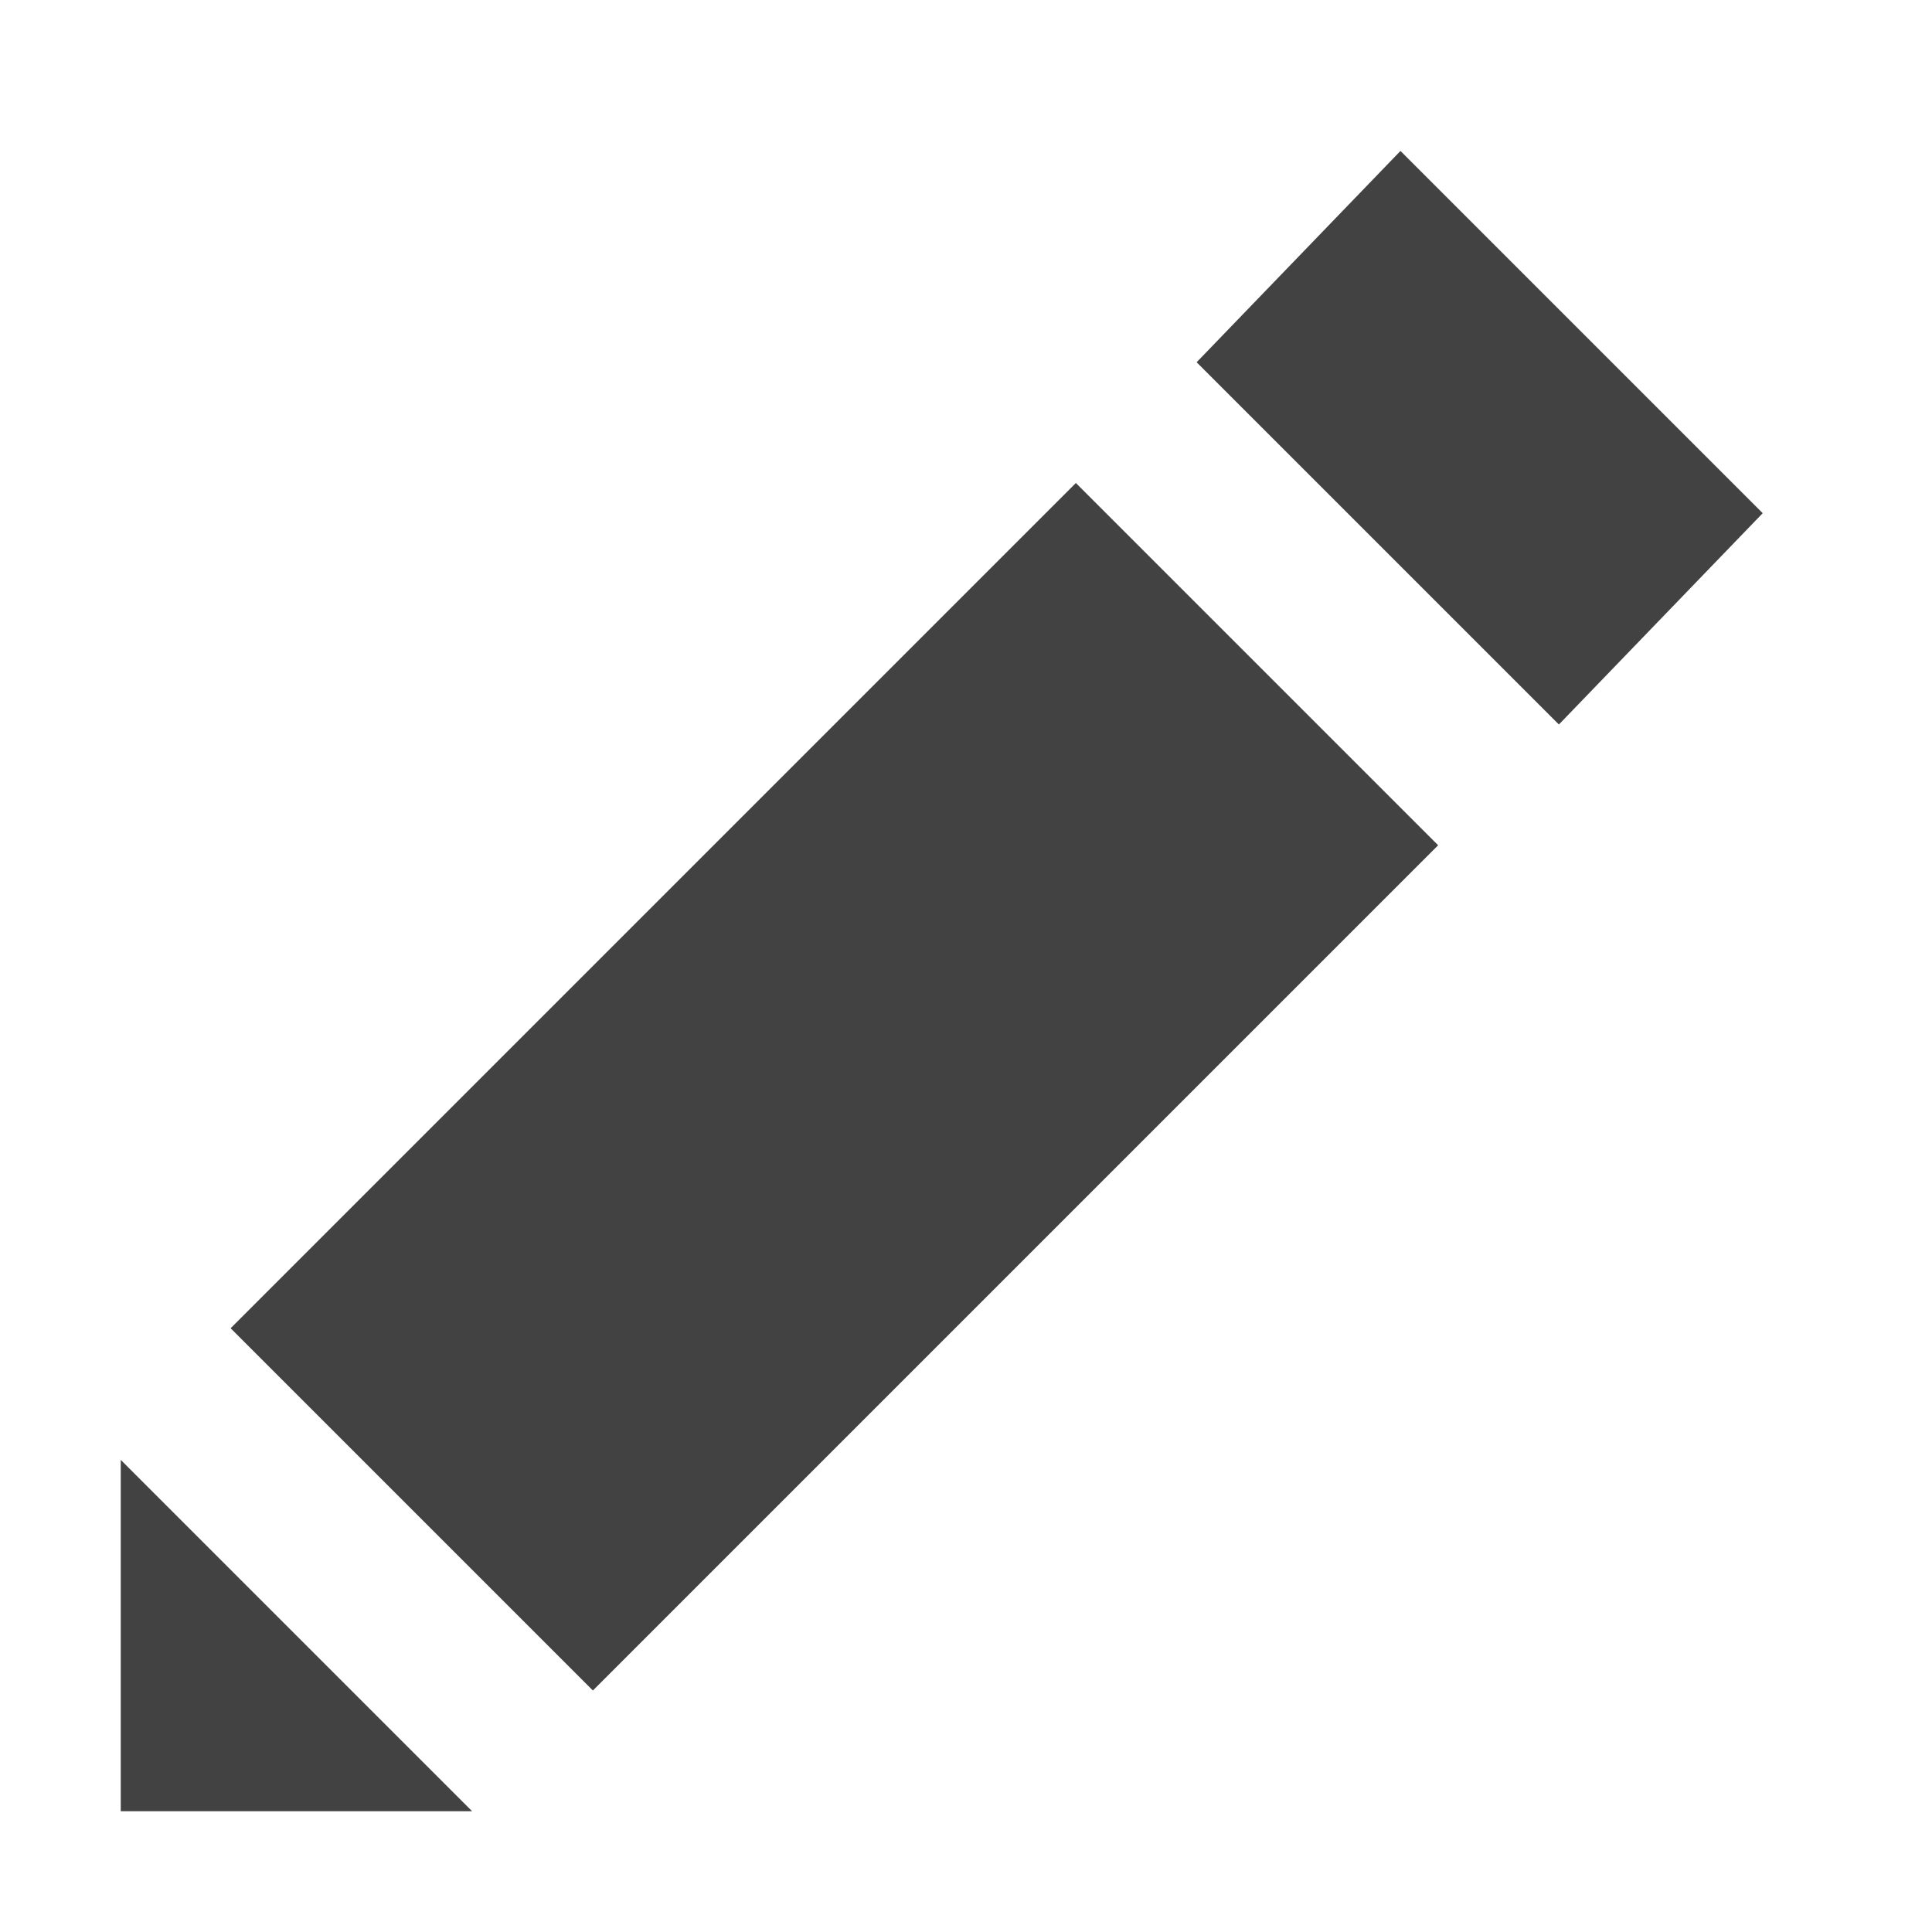
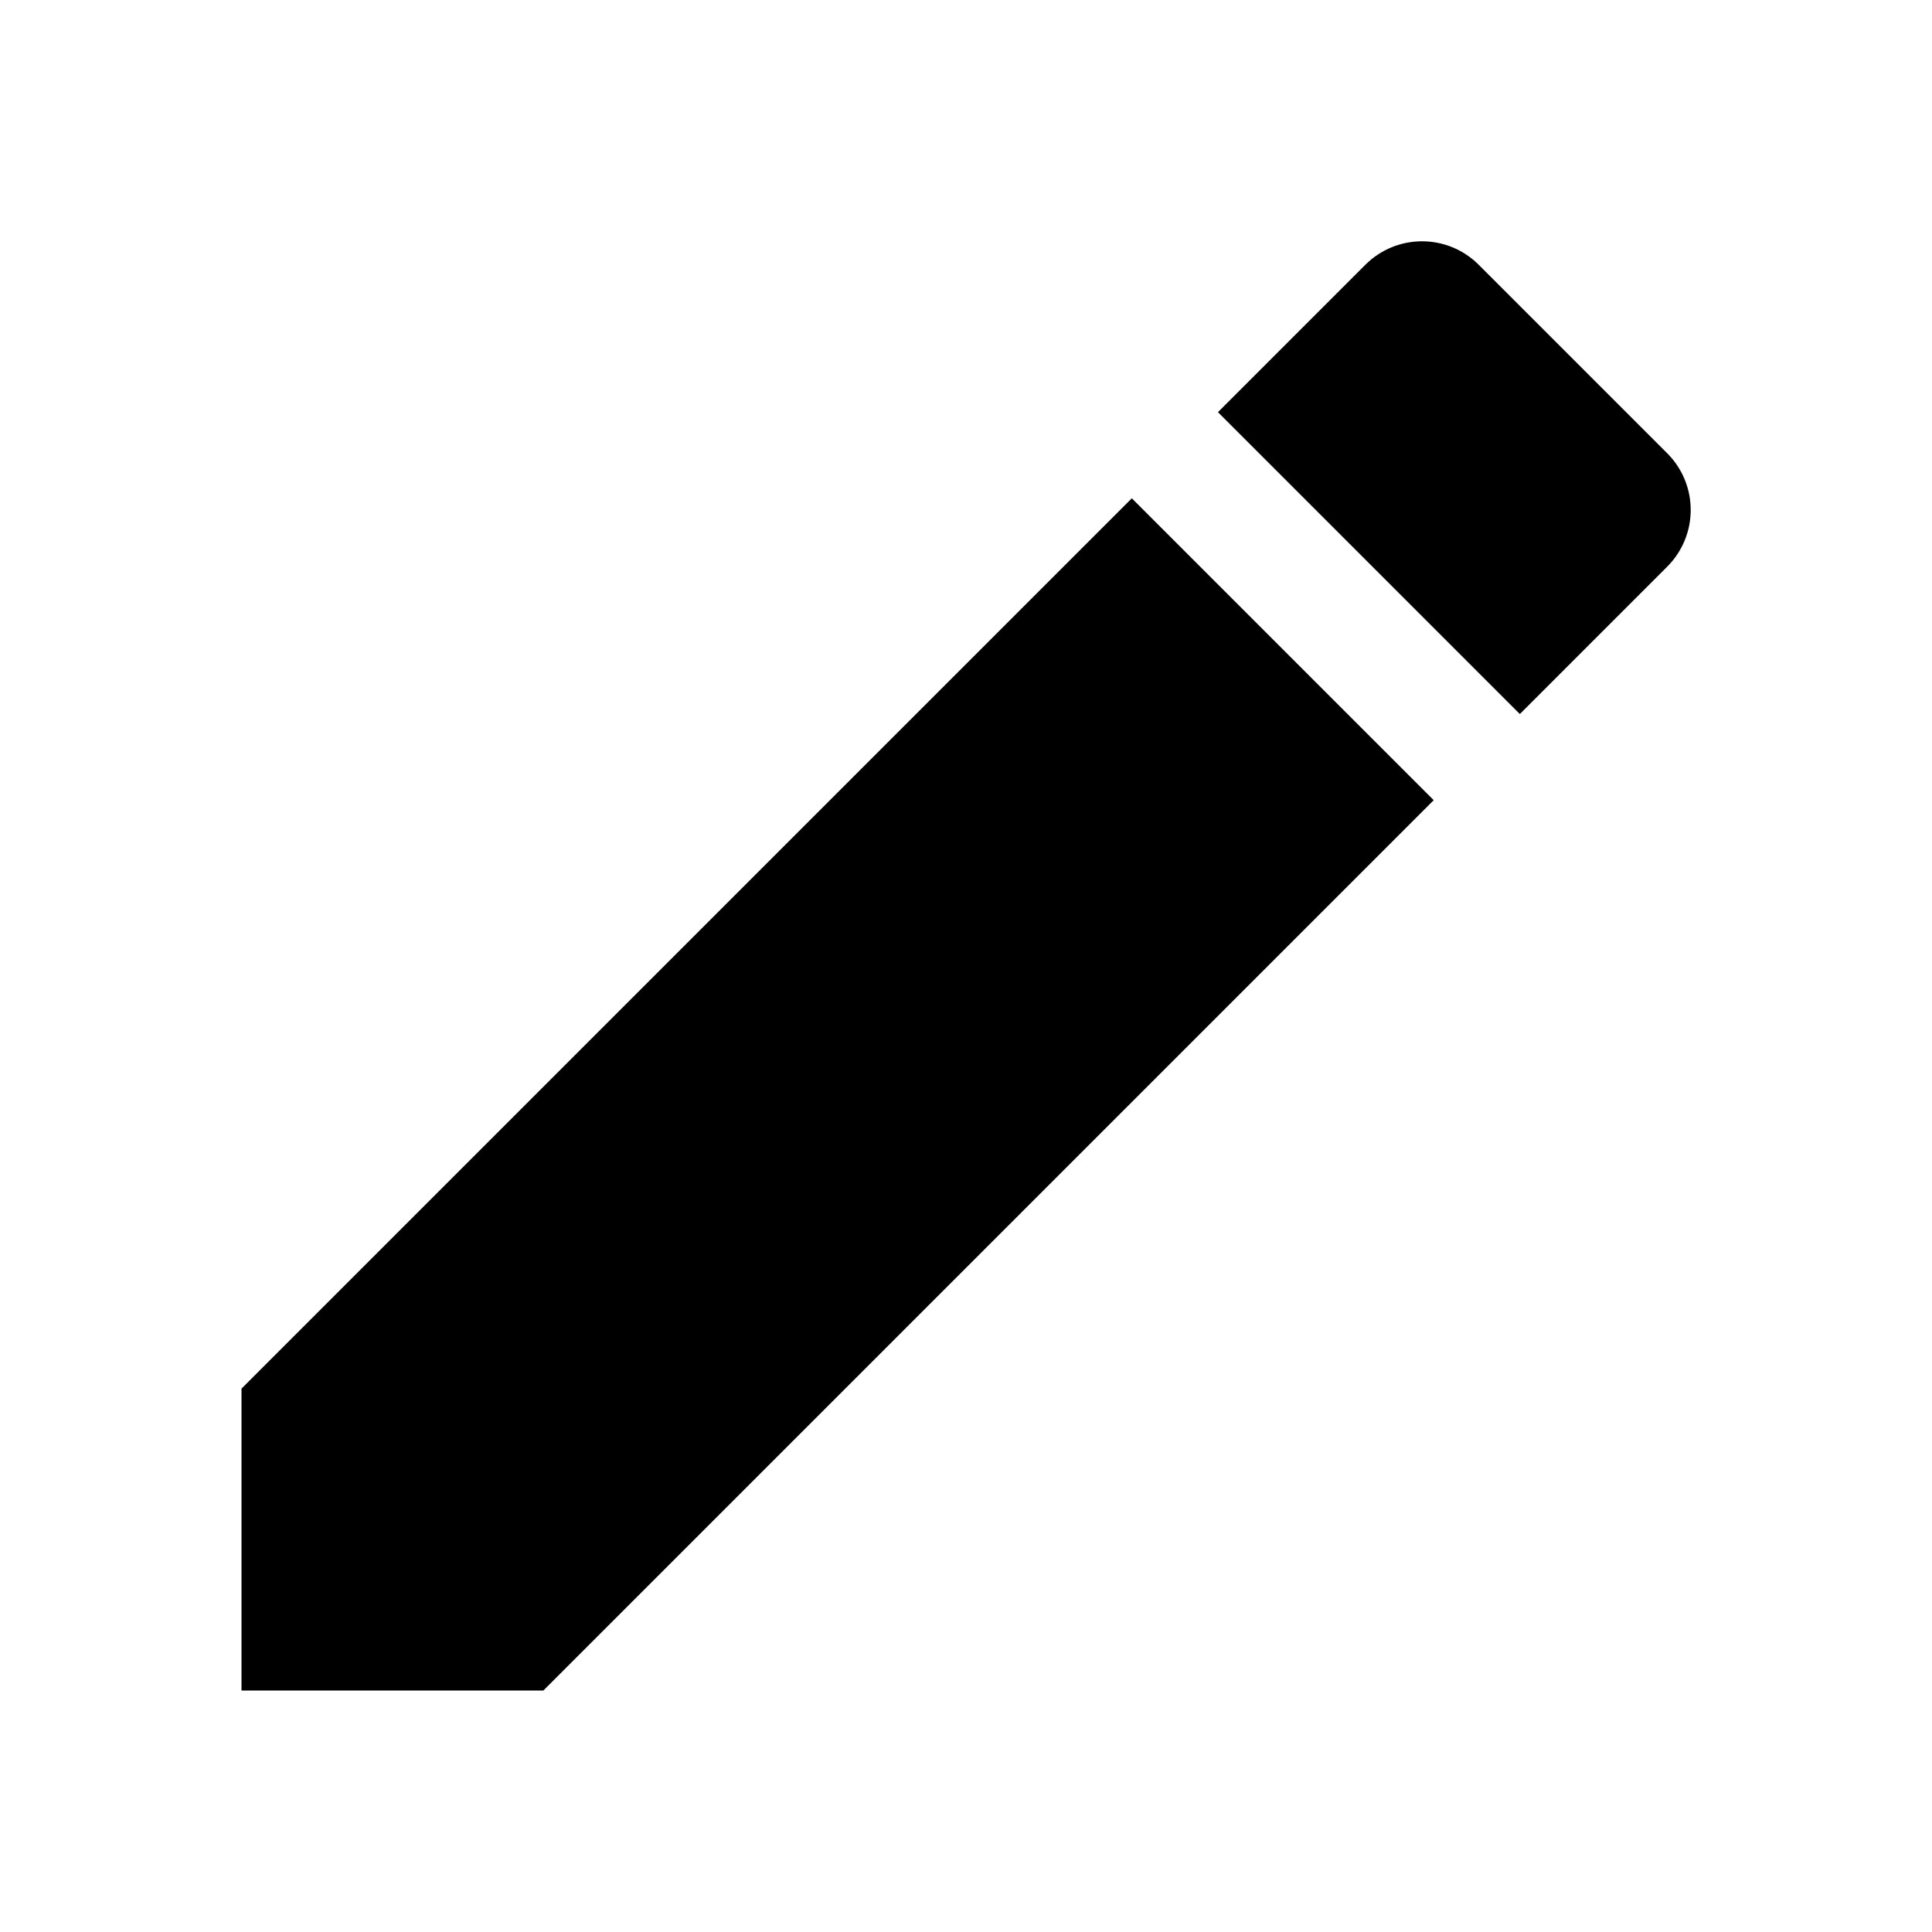
- <svg xmlns="http://www.w3.org/2000/svg" width="16" height="16">
-   <style type="text/css">.icon-canvas-transparent{opacity:0;fill:#F6F6F6;} .icon-vs-out{fill:#F6F6F6;} .icon-vs-bg{fill:#424242;}</style>
-   <path class="icon-canvas-transparent" d="M16 16h-16v-16h16v16z" id="canvas" />
-   <path class="icon-vs-out" d="M16 4.28l-11.673 11.72h-4.327v-4.406l11.477-11.594h.308l4.215 4.237v.043z" id="outline" style="display: none;" />
-   <path class="icon-vs-bg" d="M14.598 4.25l-1.688 1.75-3-3 1.688-1.75 3 3zm-5.688-.25l-7 7 3 3 7-7-3-3zm-7.91 8.09v2.91h2.91l-2.91-2.91z" id="iconBg" />
+ <svg xmlns="http://www.w3.org/2000/svg" viewBox="0 0 24 24" fill="black" width="36px" height="36px">
+   <path d="M0 0h24v24H0z" fill="none" />
+   <path d="M3 17.25V21h3.75L17.81 9.94l-3.75-3.75L3 17.25zM20.71 7.04c.39-.39.39-1.02 0-1.41l-2.34-2.34c-.39-.39-1.02-.39-1.41 0l-1.83 1.83 3.75 3.75 1.83-1.83z" />
</svg>
